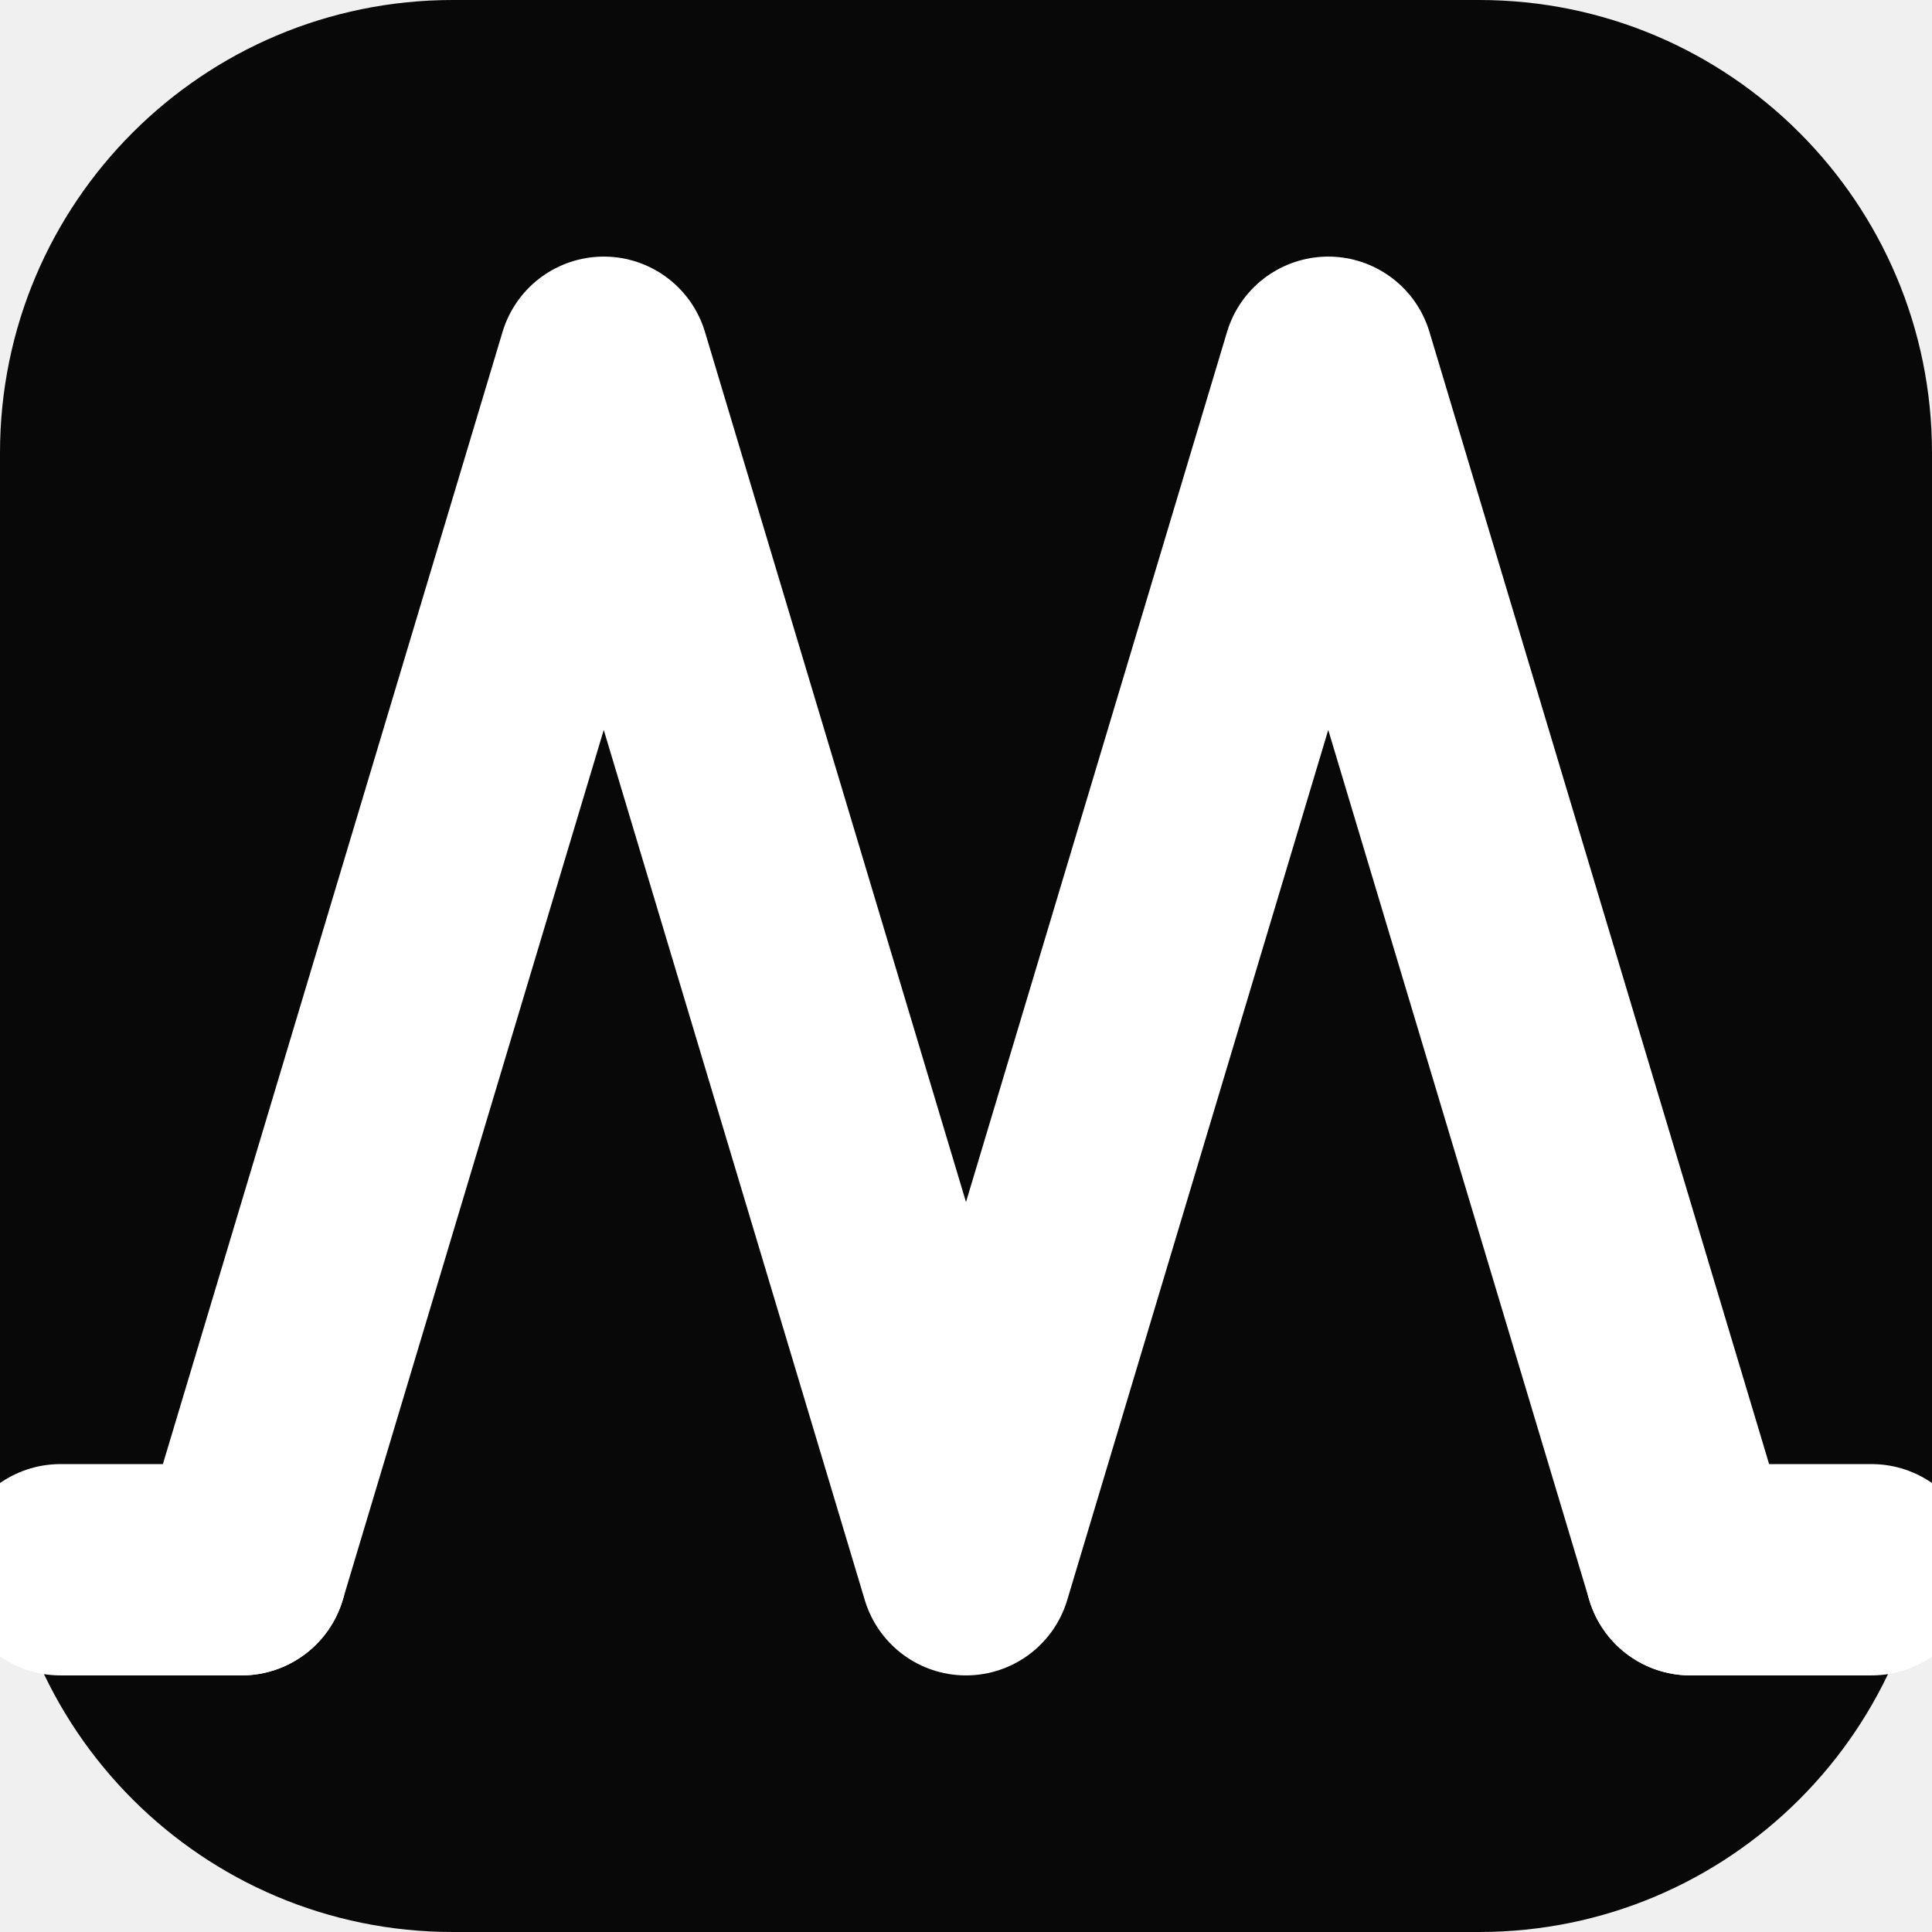
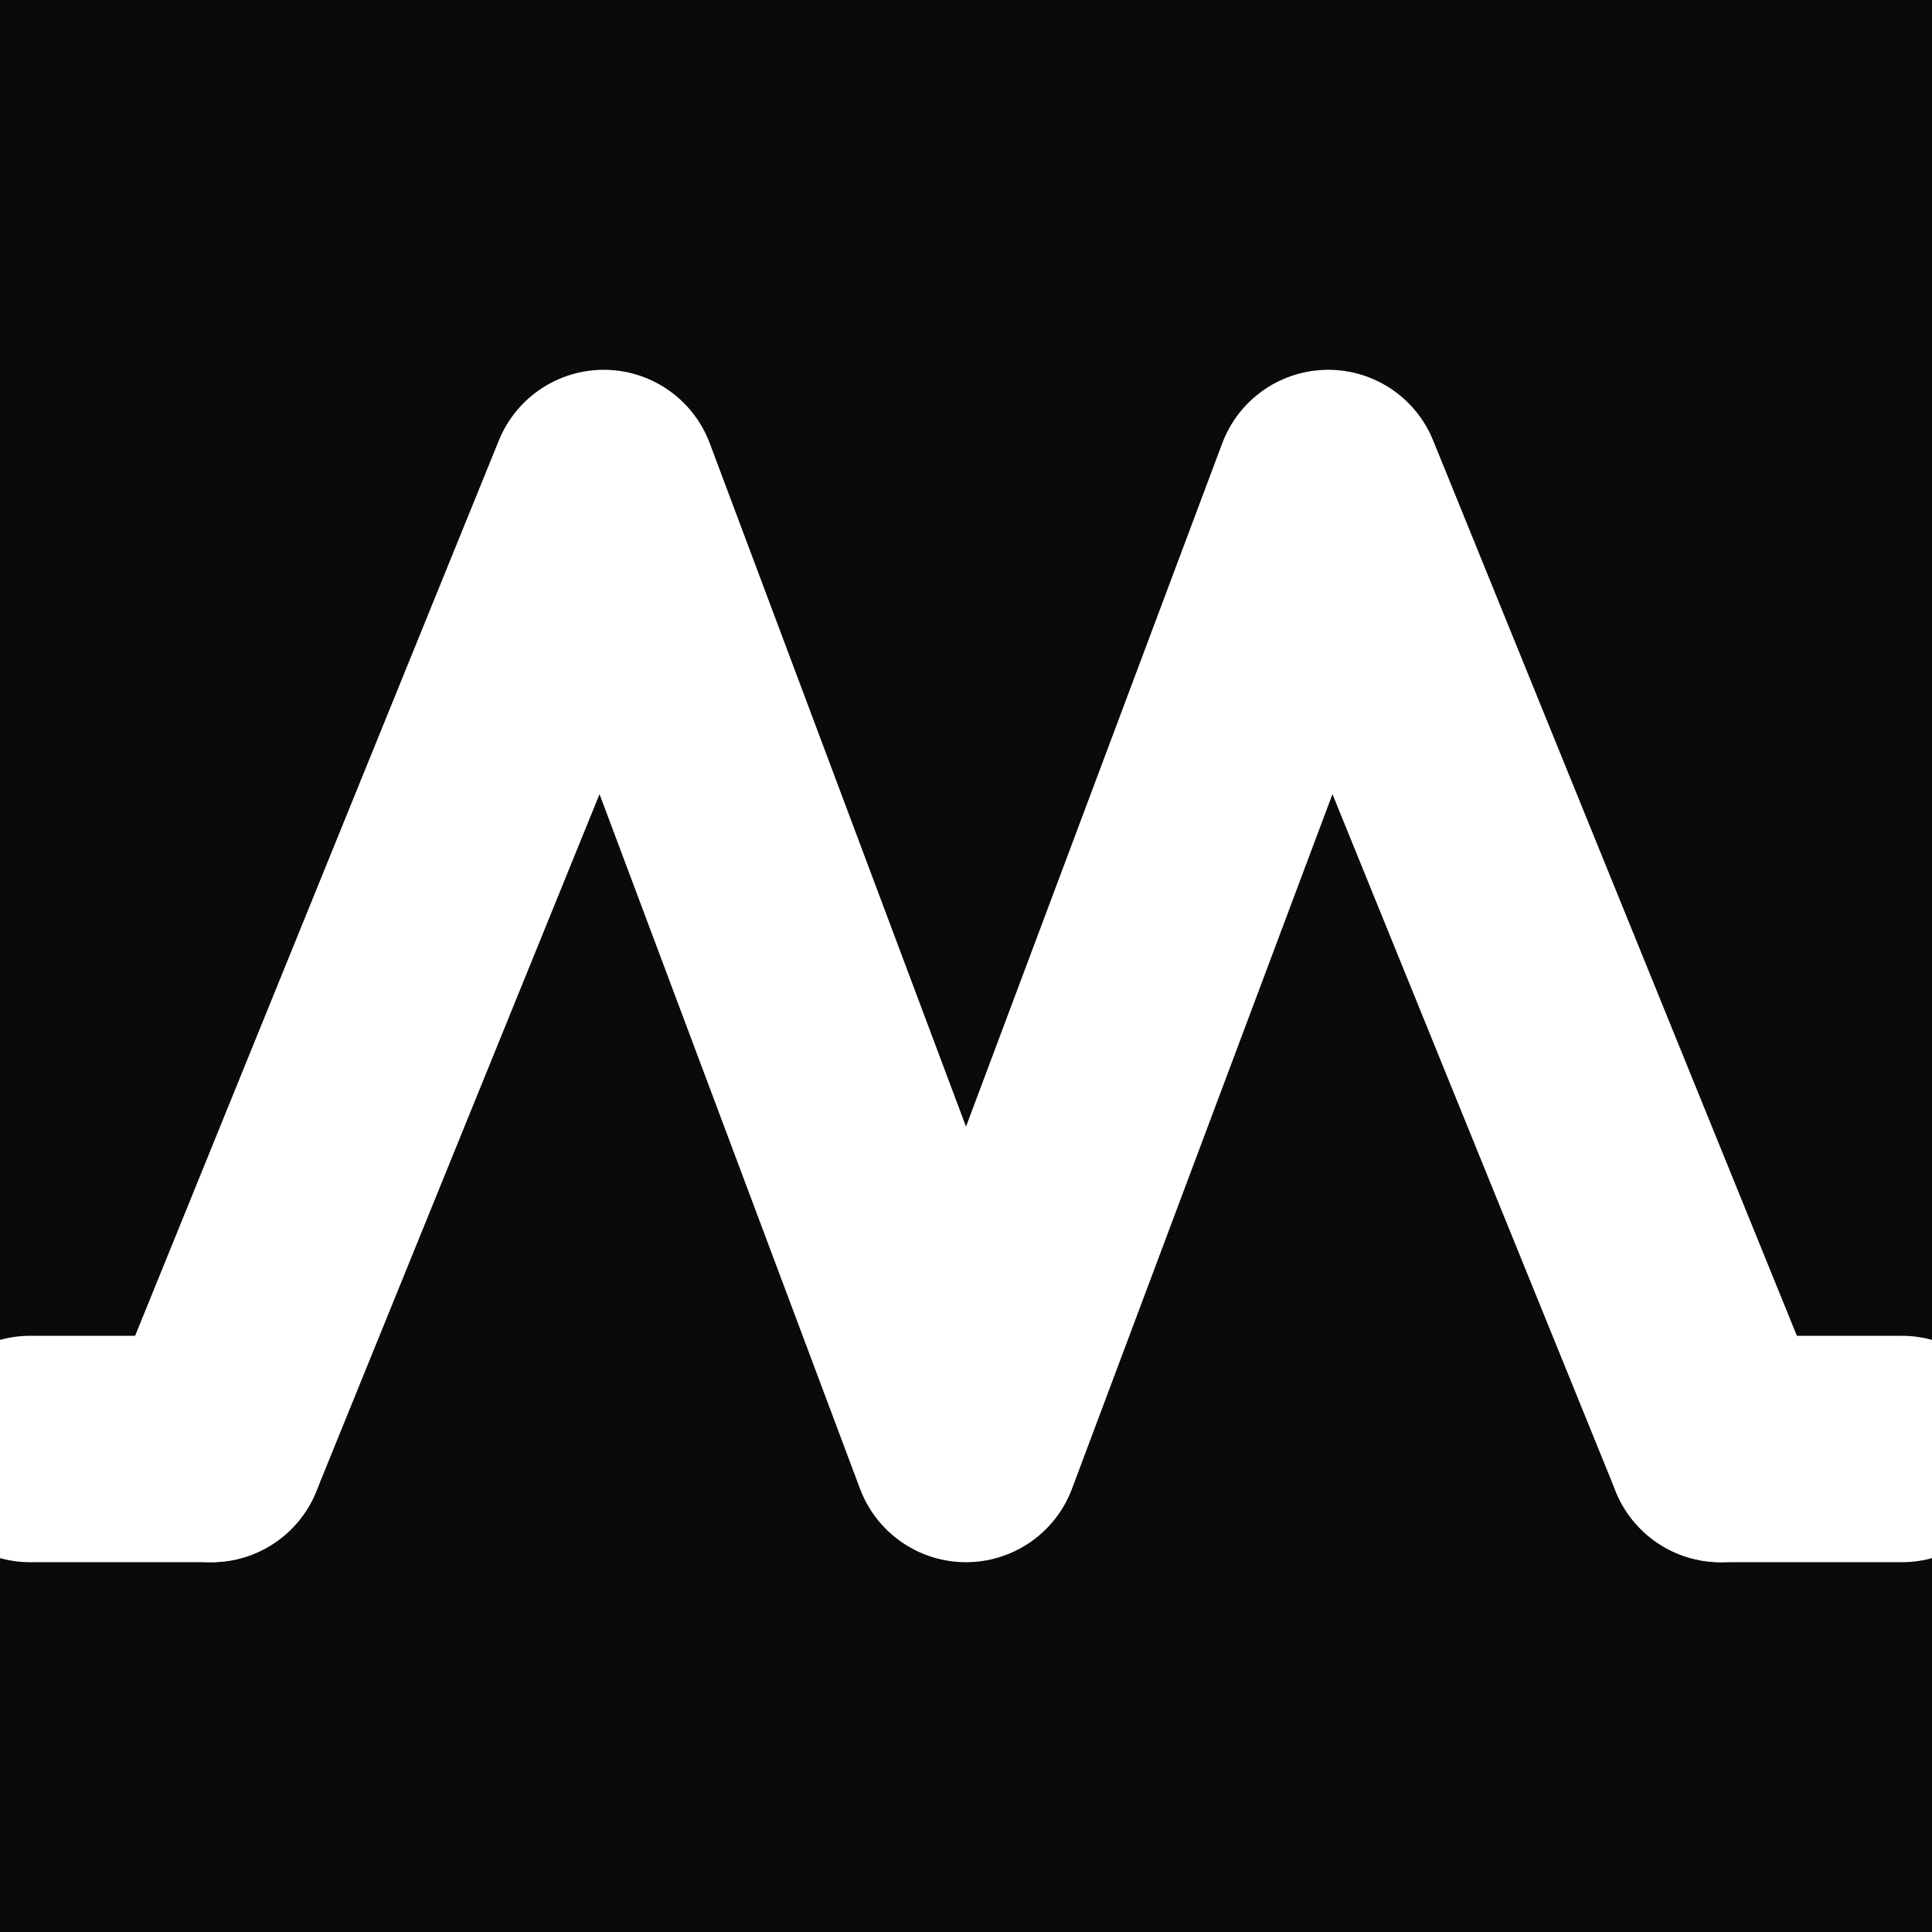
<svg xmlns="http://www.w3.org/2000/svg" viewBox="0 0 64 64">
-   <rect width="64" height="64" rx="15" fill="#080808" />
-   <path d="M8 52 L20 12 L32 52 L44 12 L56 52" fill="none" stroke="white" stroke-width="7" stroke-linecap="round" stroke-linejoin="round" />
-   <line x1="2" y1="52" x2="8" y2="52" stroke="white" stroke-width="7" stroke-linecap="round" />
-   <line x1="56" y1="52" x2="62" y2="52" stroke="white" stroke-width="7" stroke-linecap="round" />
+   <rect width="64" height="64" fill="#0a0a0a" />
+   <path d="M7 48 L20 16 L32 48 L44 16 L57 48" fill="none" stroke="white" stroke-width="7.5" stroke-linecap="round" stroke-linejoin="round" />
+   <line x1="1" y1="48" x2="7" y2="48" stroke="white" stroke-width="7.5" stroke-linecap="round" />
+   <line x1="57" y1="48" x2="63" y2="48" stroke="white" stroke-width="7.5" stroke-linecap="round" />
</svg>
